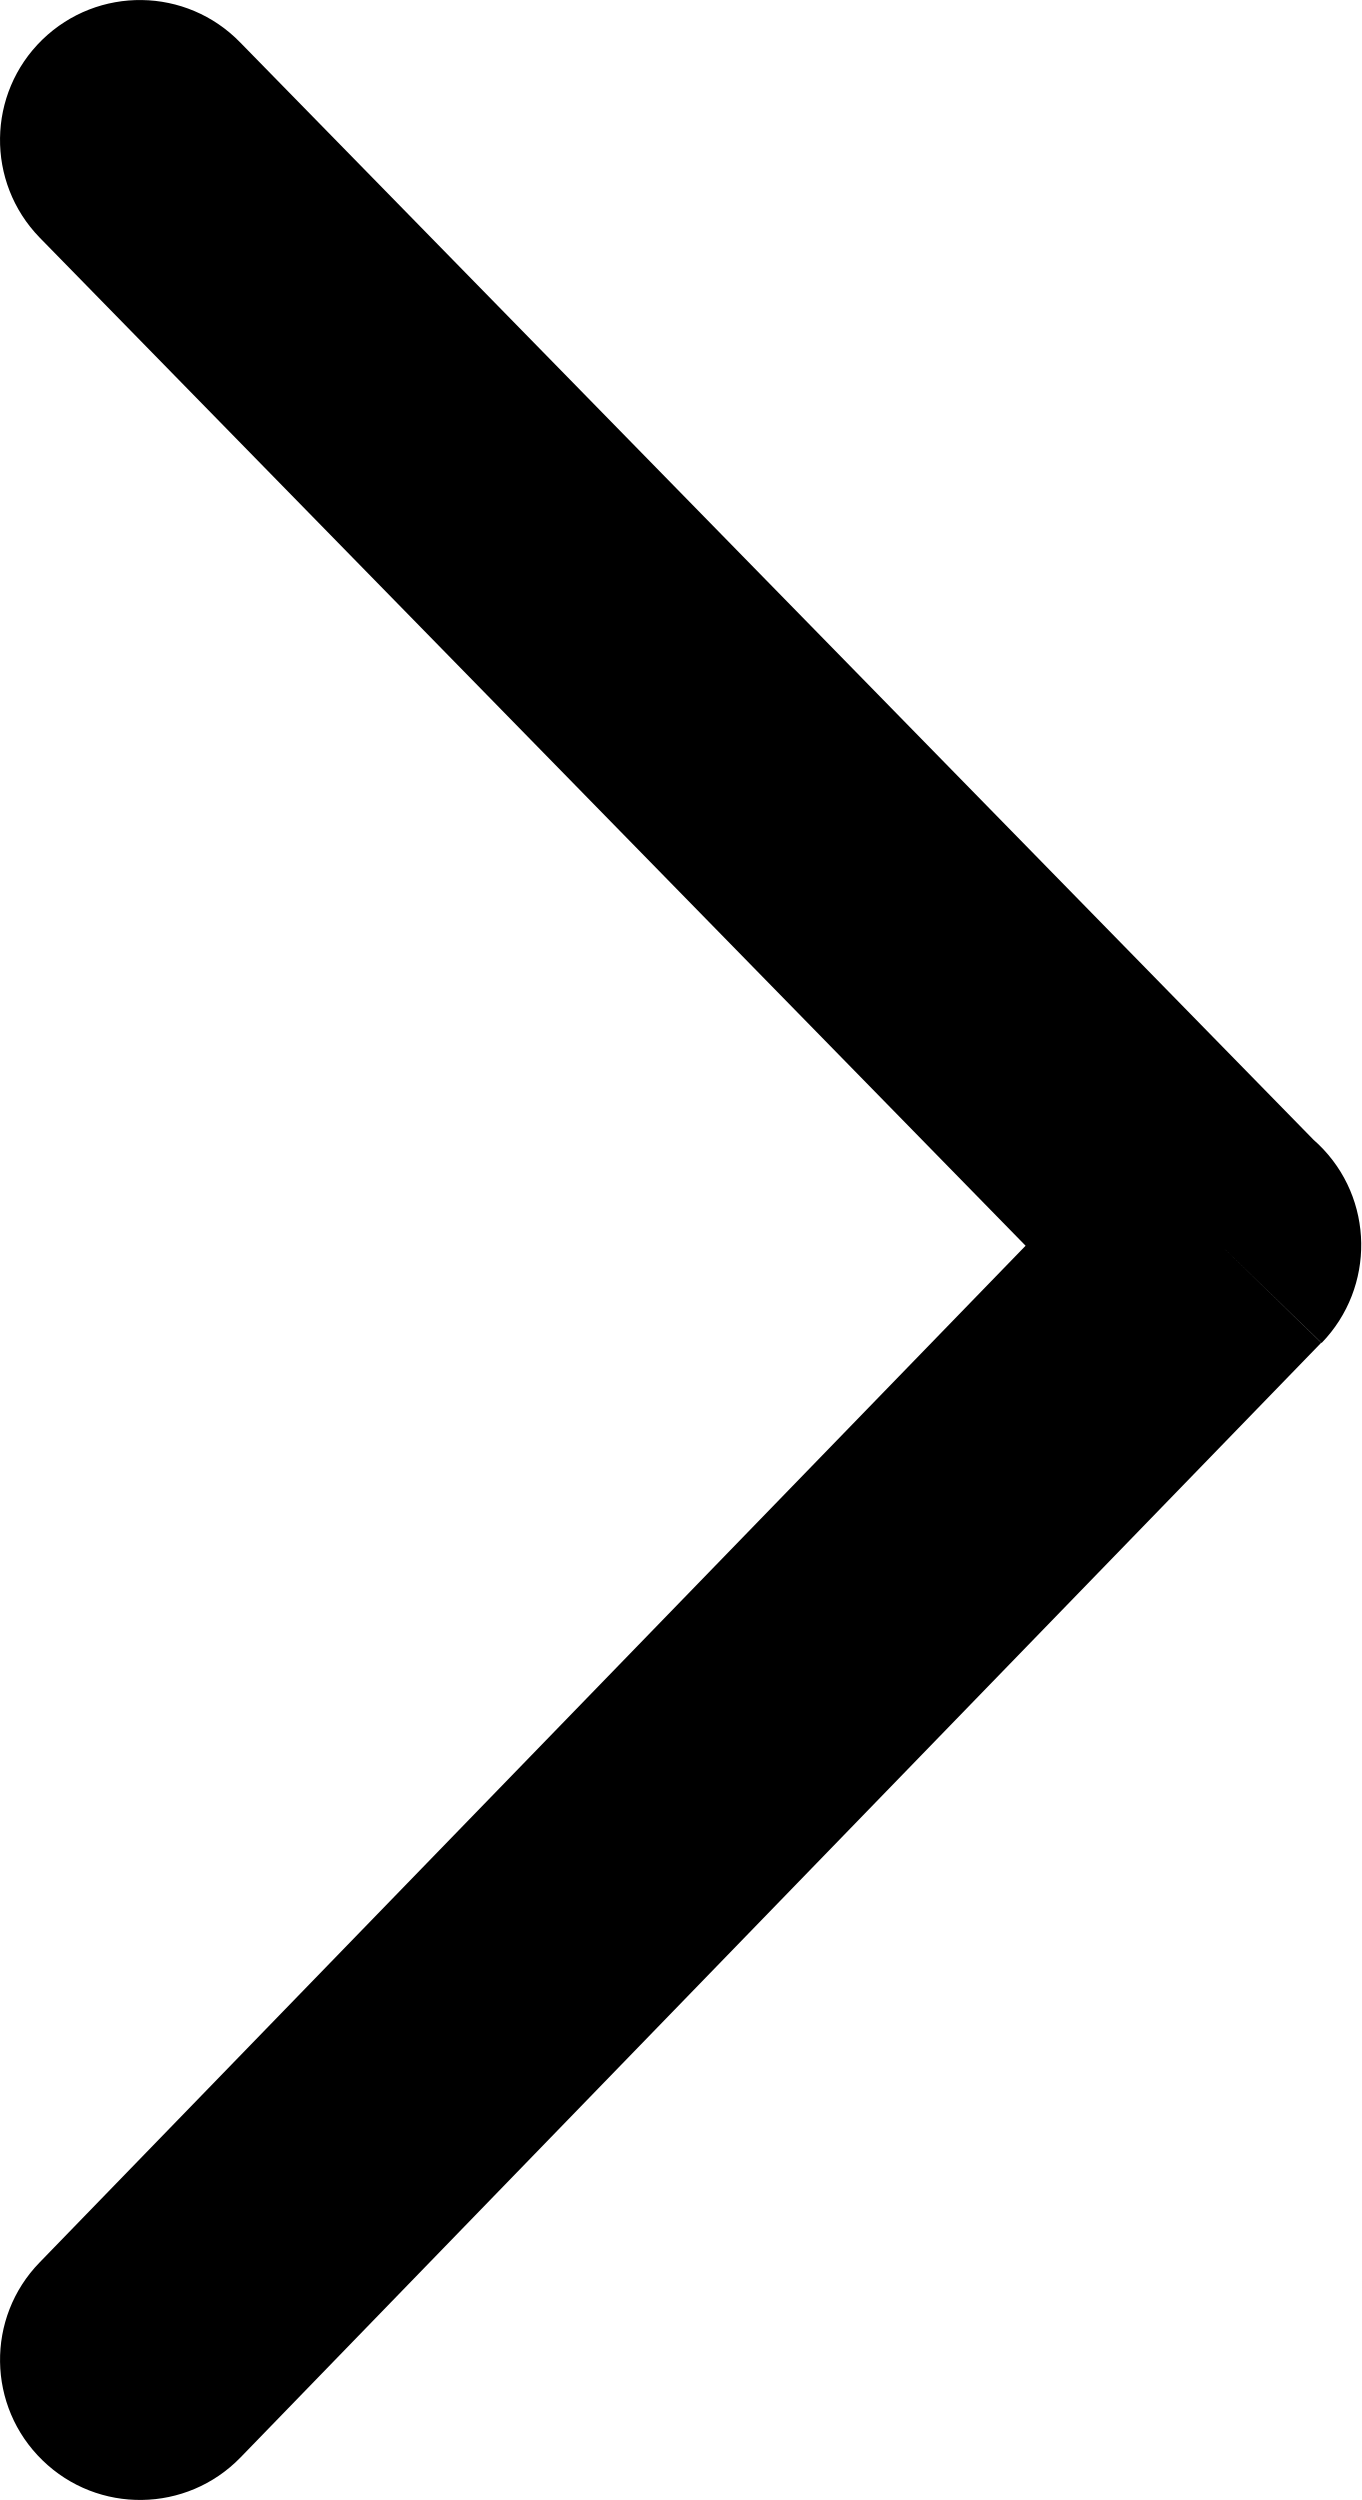
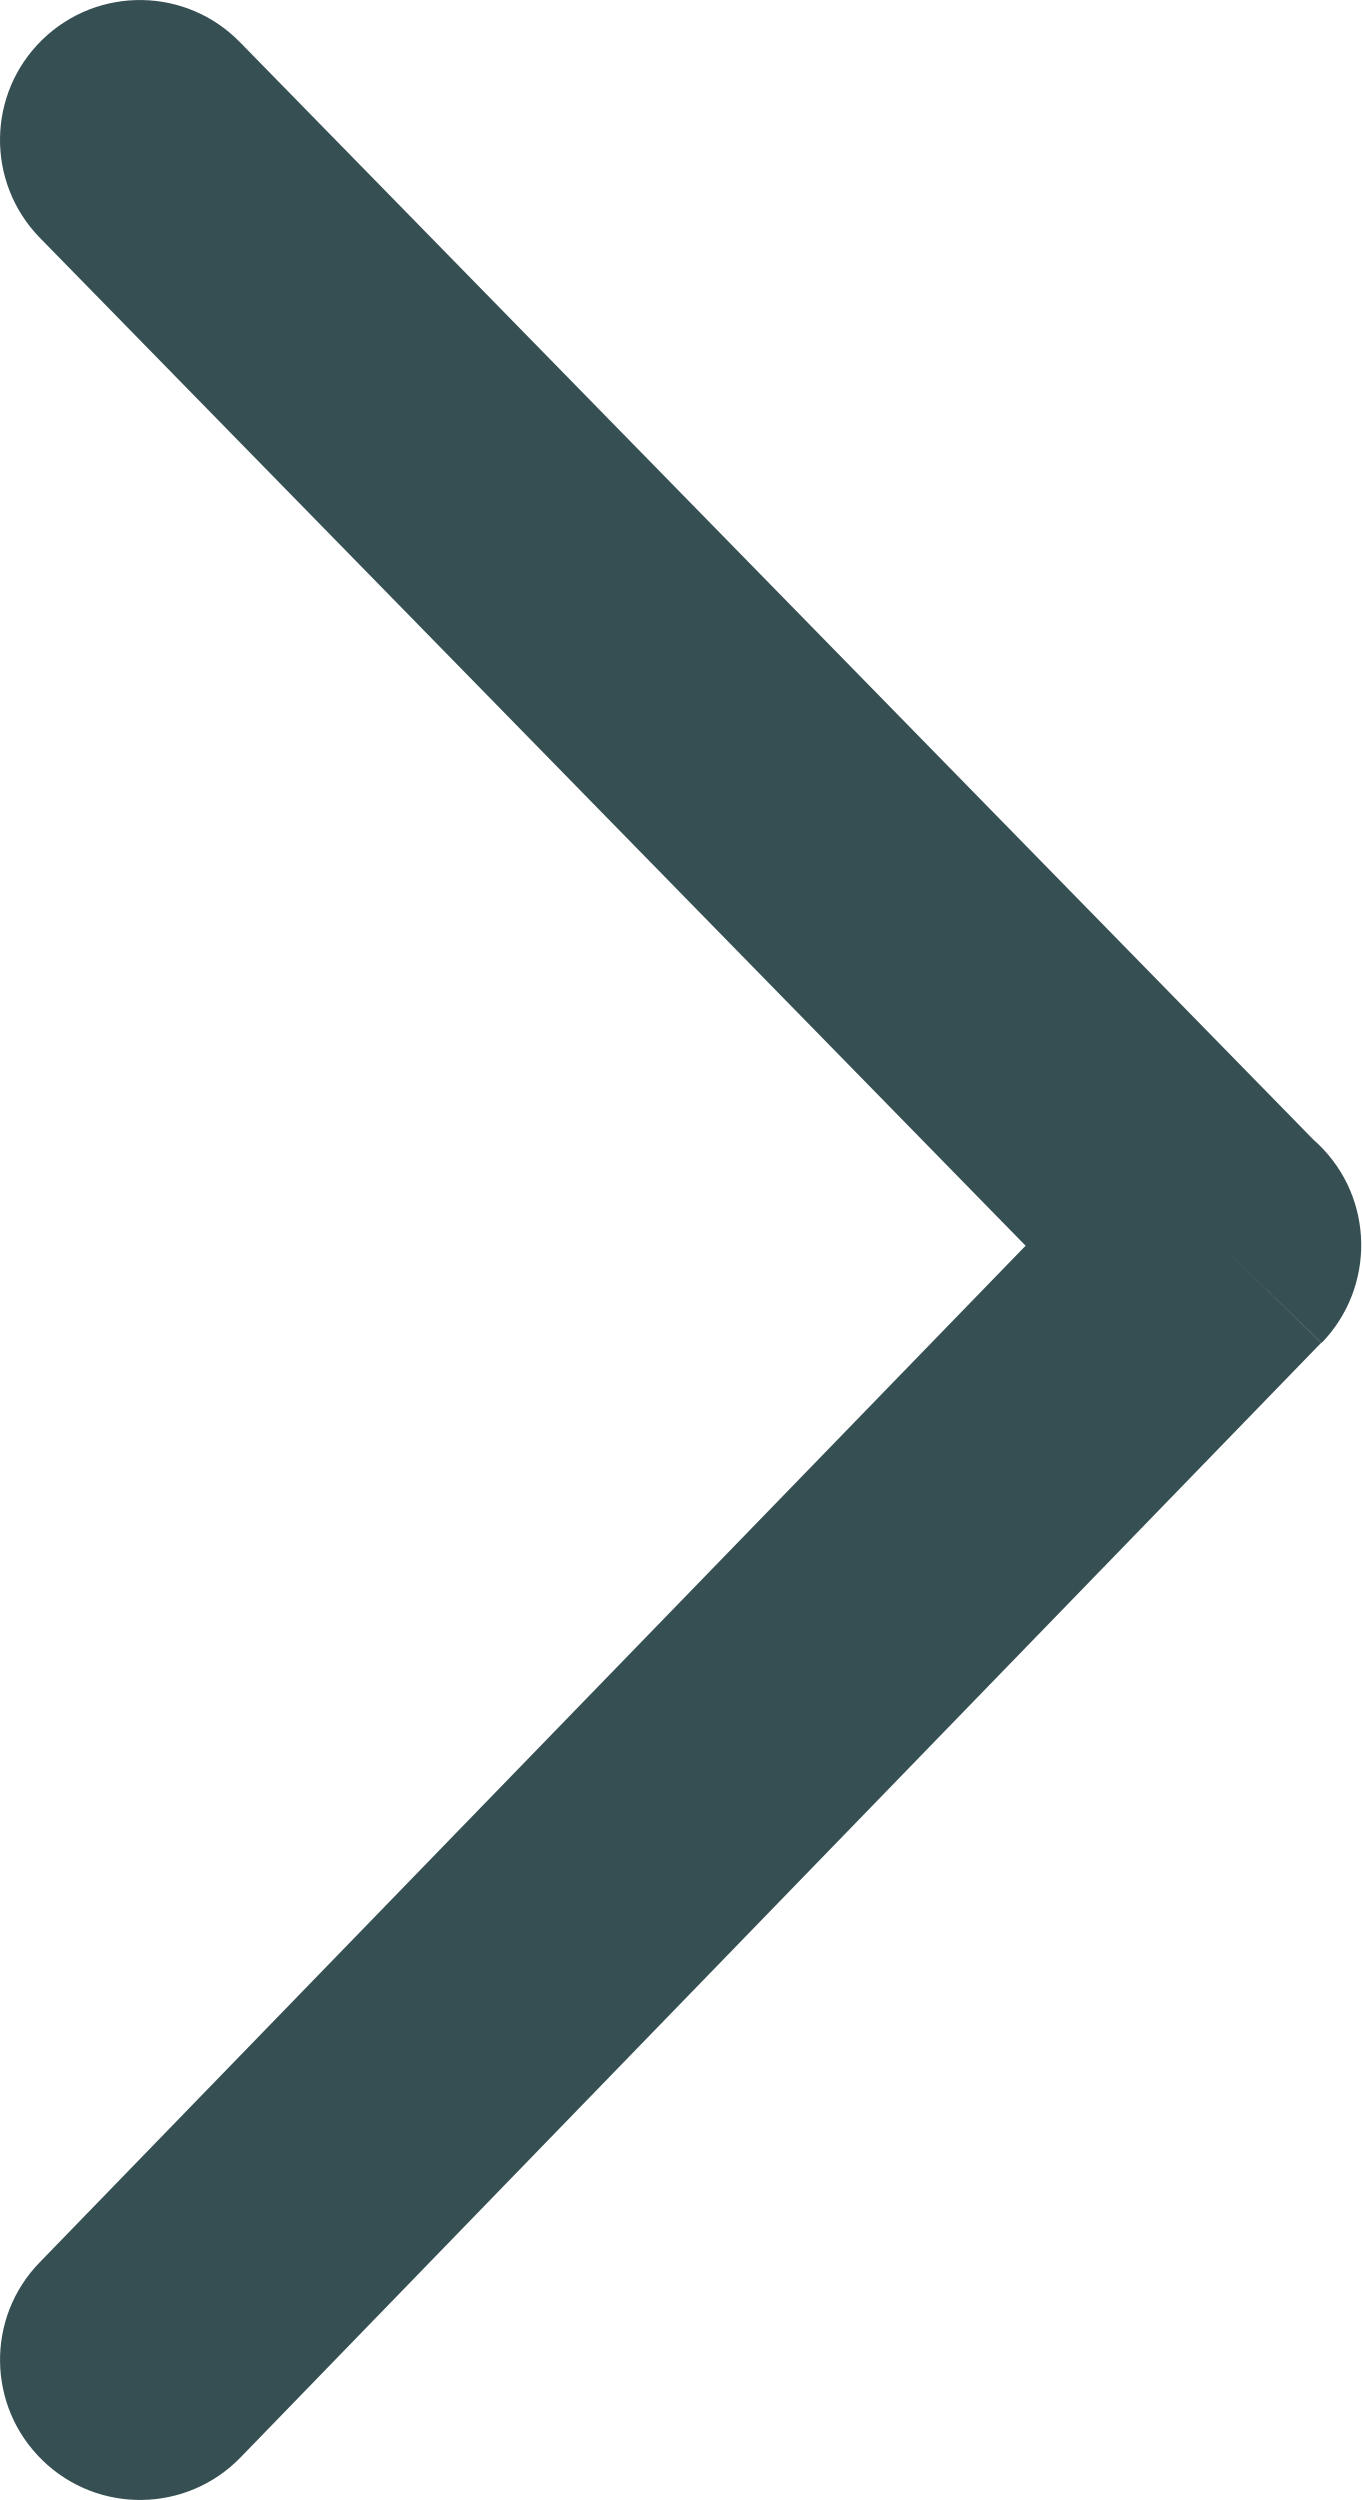
- <svg xmlns="http://www.w3.org/2000/svg" version="1.1" id="Layer_1" x="0px" y="0px" viewBox="0 0 66.91 122.88" style="enable-background:new 0 0 66.91 122.88" xml:space="preserve">
-   <g>
-     <path d="M1.95,111.2c-2.65,2.72-2.59,7.08,0.14,9.73c2.72,2.65,7.08,2.59,9.73-0.14L64.94,66l-4.93-4.79l4.95,4.8 c2.65-2.74,2.59-7.11-0.15-9.76c-0.08-0.08-0.16-0.15-0.24-0.22L11.81,2.09c-2.65-2.73-7-2.79-9.73-0.14 C-0.64,4.6-0.7,8.95,1.95,11.68l48.46,49.55L1.95,111.2L1.95,111.2L1.95,111.2z" />
+ <svg xmlns="http://www.w3.org/2000/svg" enable-background="new 0 0 66.91 122.88" version="1.1" viewBox="0 0 66.91 122.88" xml:space="preserve">
+   <g fill="#354f52">
+     <path d="m1.95 111.2c-2.65 2.72-2.59 7.08 0.14 9.73 2.72 2.65 7.08 2.59 9.73-0.14l53.12-54.79-4.93-4.79 4.95 4.8c2.65-2.74 2.59-7.11-0.15-9.76-0.08-0.08-0.16-0.15-0.24-0.22l-52.76-53.94c-2.65-2.73-7-2.79-9.73-0.14-2.72 2.65-2.78 7-0.13 9.73l48.46 49.55-48.46 49.97z" fill="#354f52" />
  </g>
</svg>
